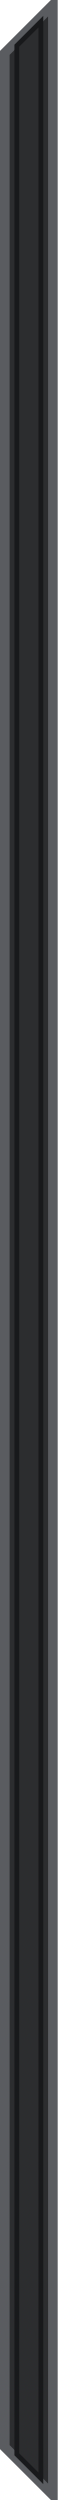
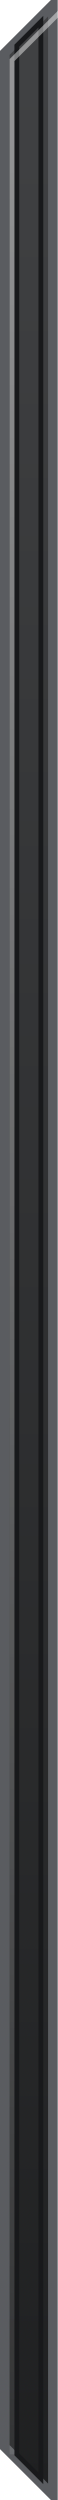
<svg xmlns="http://www.w3.org/2000/svg" width="12" height="520" viewBox="0 0 12 520">
-   <path fill="#2C2D2F" stroke="#5A5C60" stroke-width="2" d="M 11,1 L 1,11 L 1,509 L 11,519 Z" />
+   <defs>
+     <linearGradient id="specular-rail-right" gradientUnits="userSpaceOnUse" x1="0" y1="0" x2="0" y2="520">
+       <stop offset="0" stop-color="#FFFFFF" stop-opacity="0.45" />
+       <stop offset="1" stop-color="#FFFFFF" stop-opacity="0.08" />
+     </linearGradient>
+     <linearGradient id="sheen-rail-right" gradientUnits="userSpaceOnUse" x1="0" y1="0" x2="0" y2="520">
+       <stop offset="0" stop-color="#414244" />
+       <stop offset="1" stop-color="#1F2021" />
+     </linearGradient>
+   </defs>
+   <path fill="url(#sheen-rail-right)" stroke="#5A5C60" stroke-width="2" d="M 11,1 L 1,11 L 1,509 L 11,519 Z" />
  <path fill="none" stroke="#18191B" stroke-width="1" d="M 8.5,4.5 L 3.5,9.5 L 3.5,510.5 L 8.5,515.5 Z" />
+   <path fill="none" stroke="url(#specular-rail-right)" stroke-width="1" transform="translate(1.5 1.5)" stroke-linejoin="miter" d="M 11,1 L 1,11 L 1,509" />
</svg>
